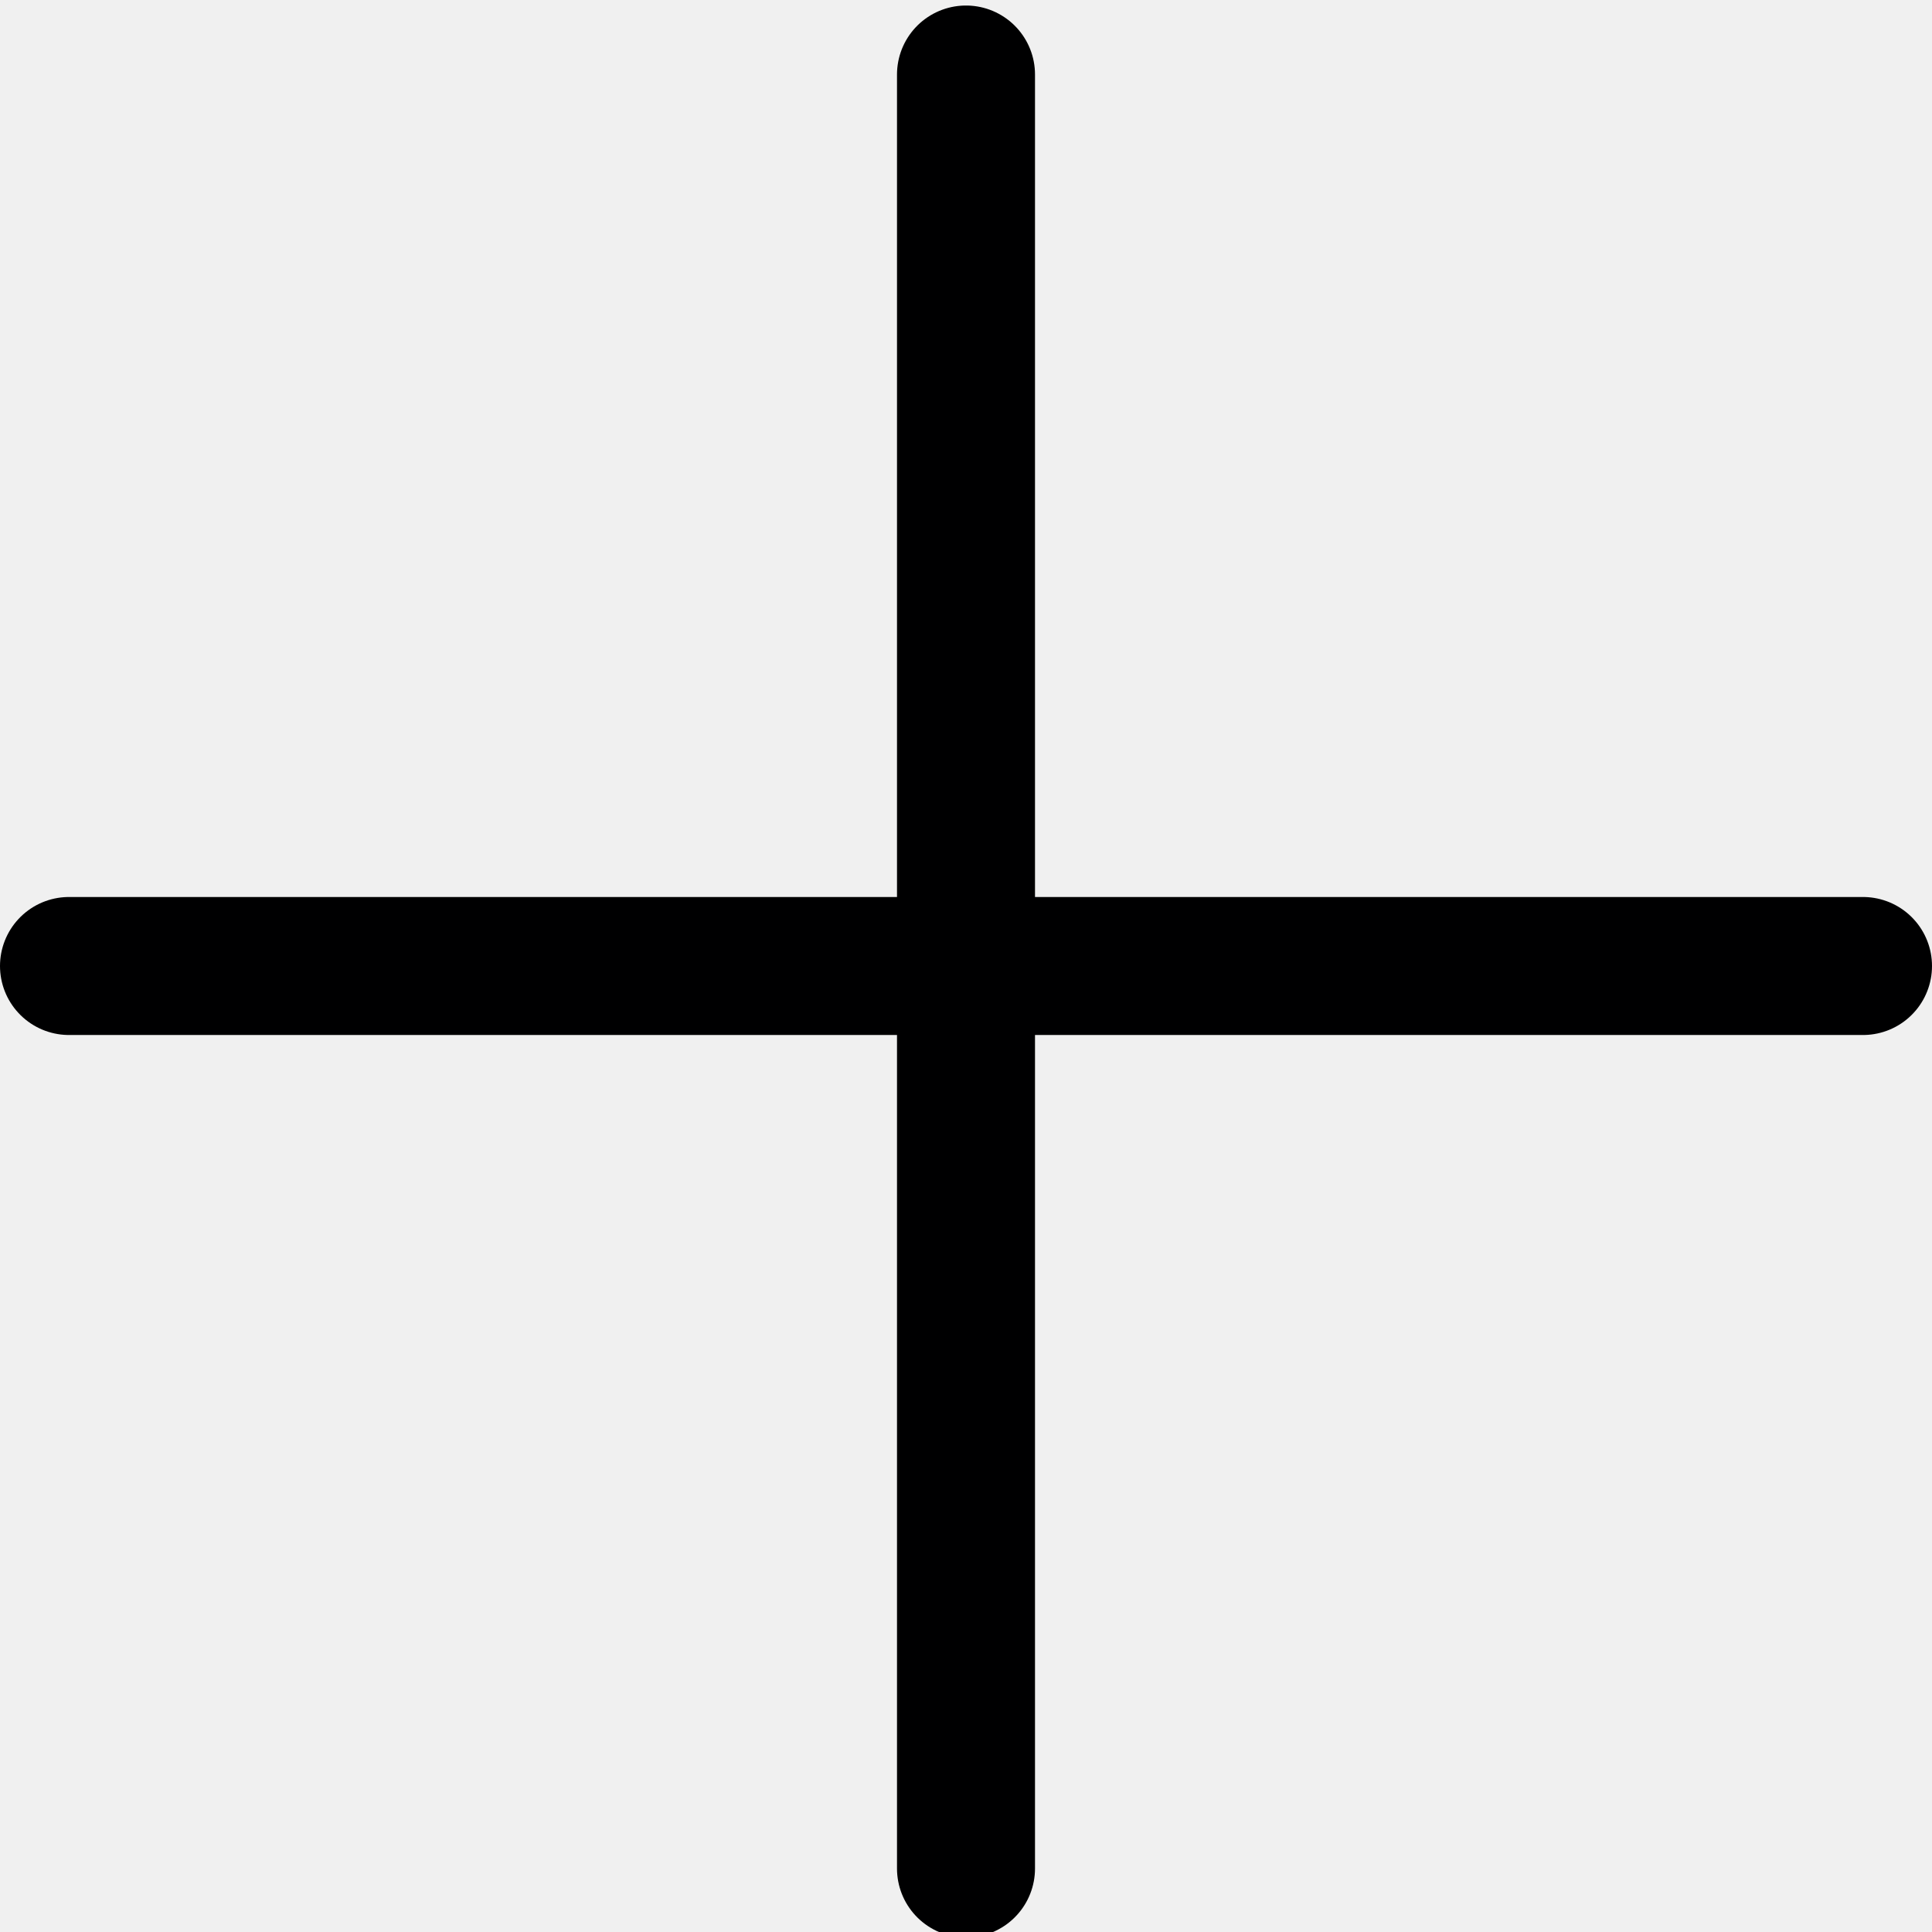
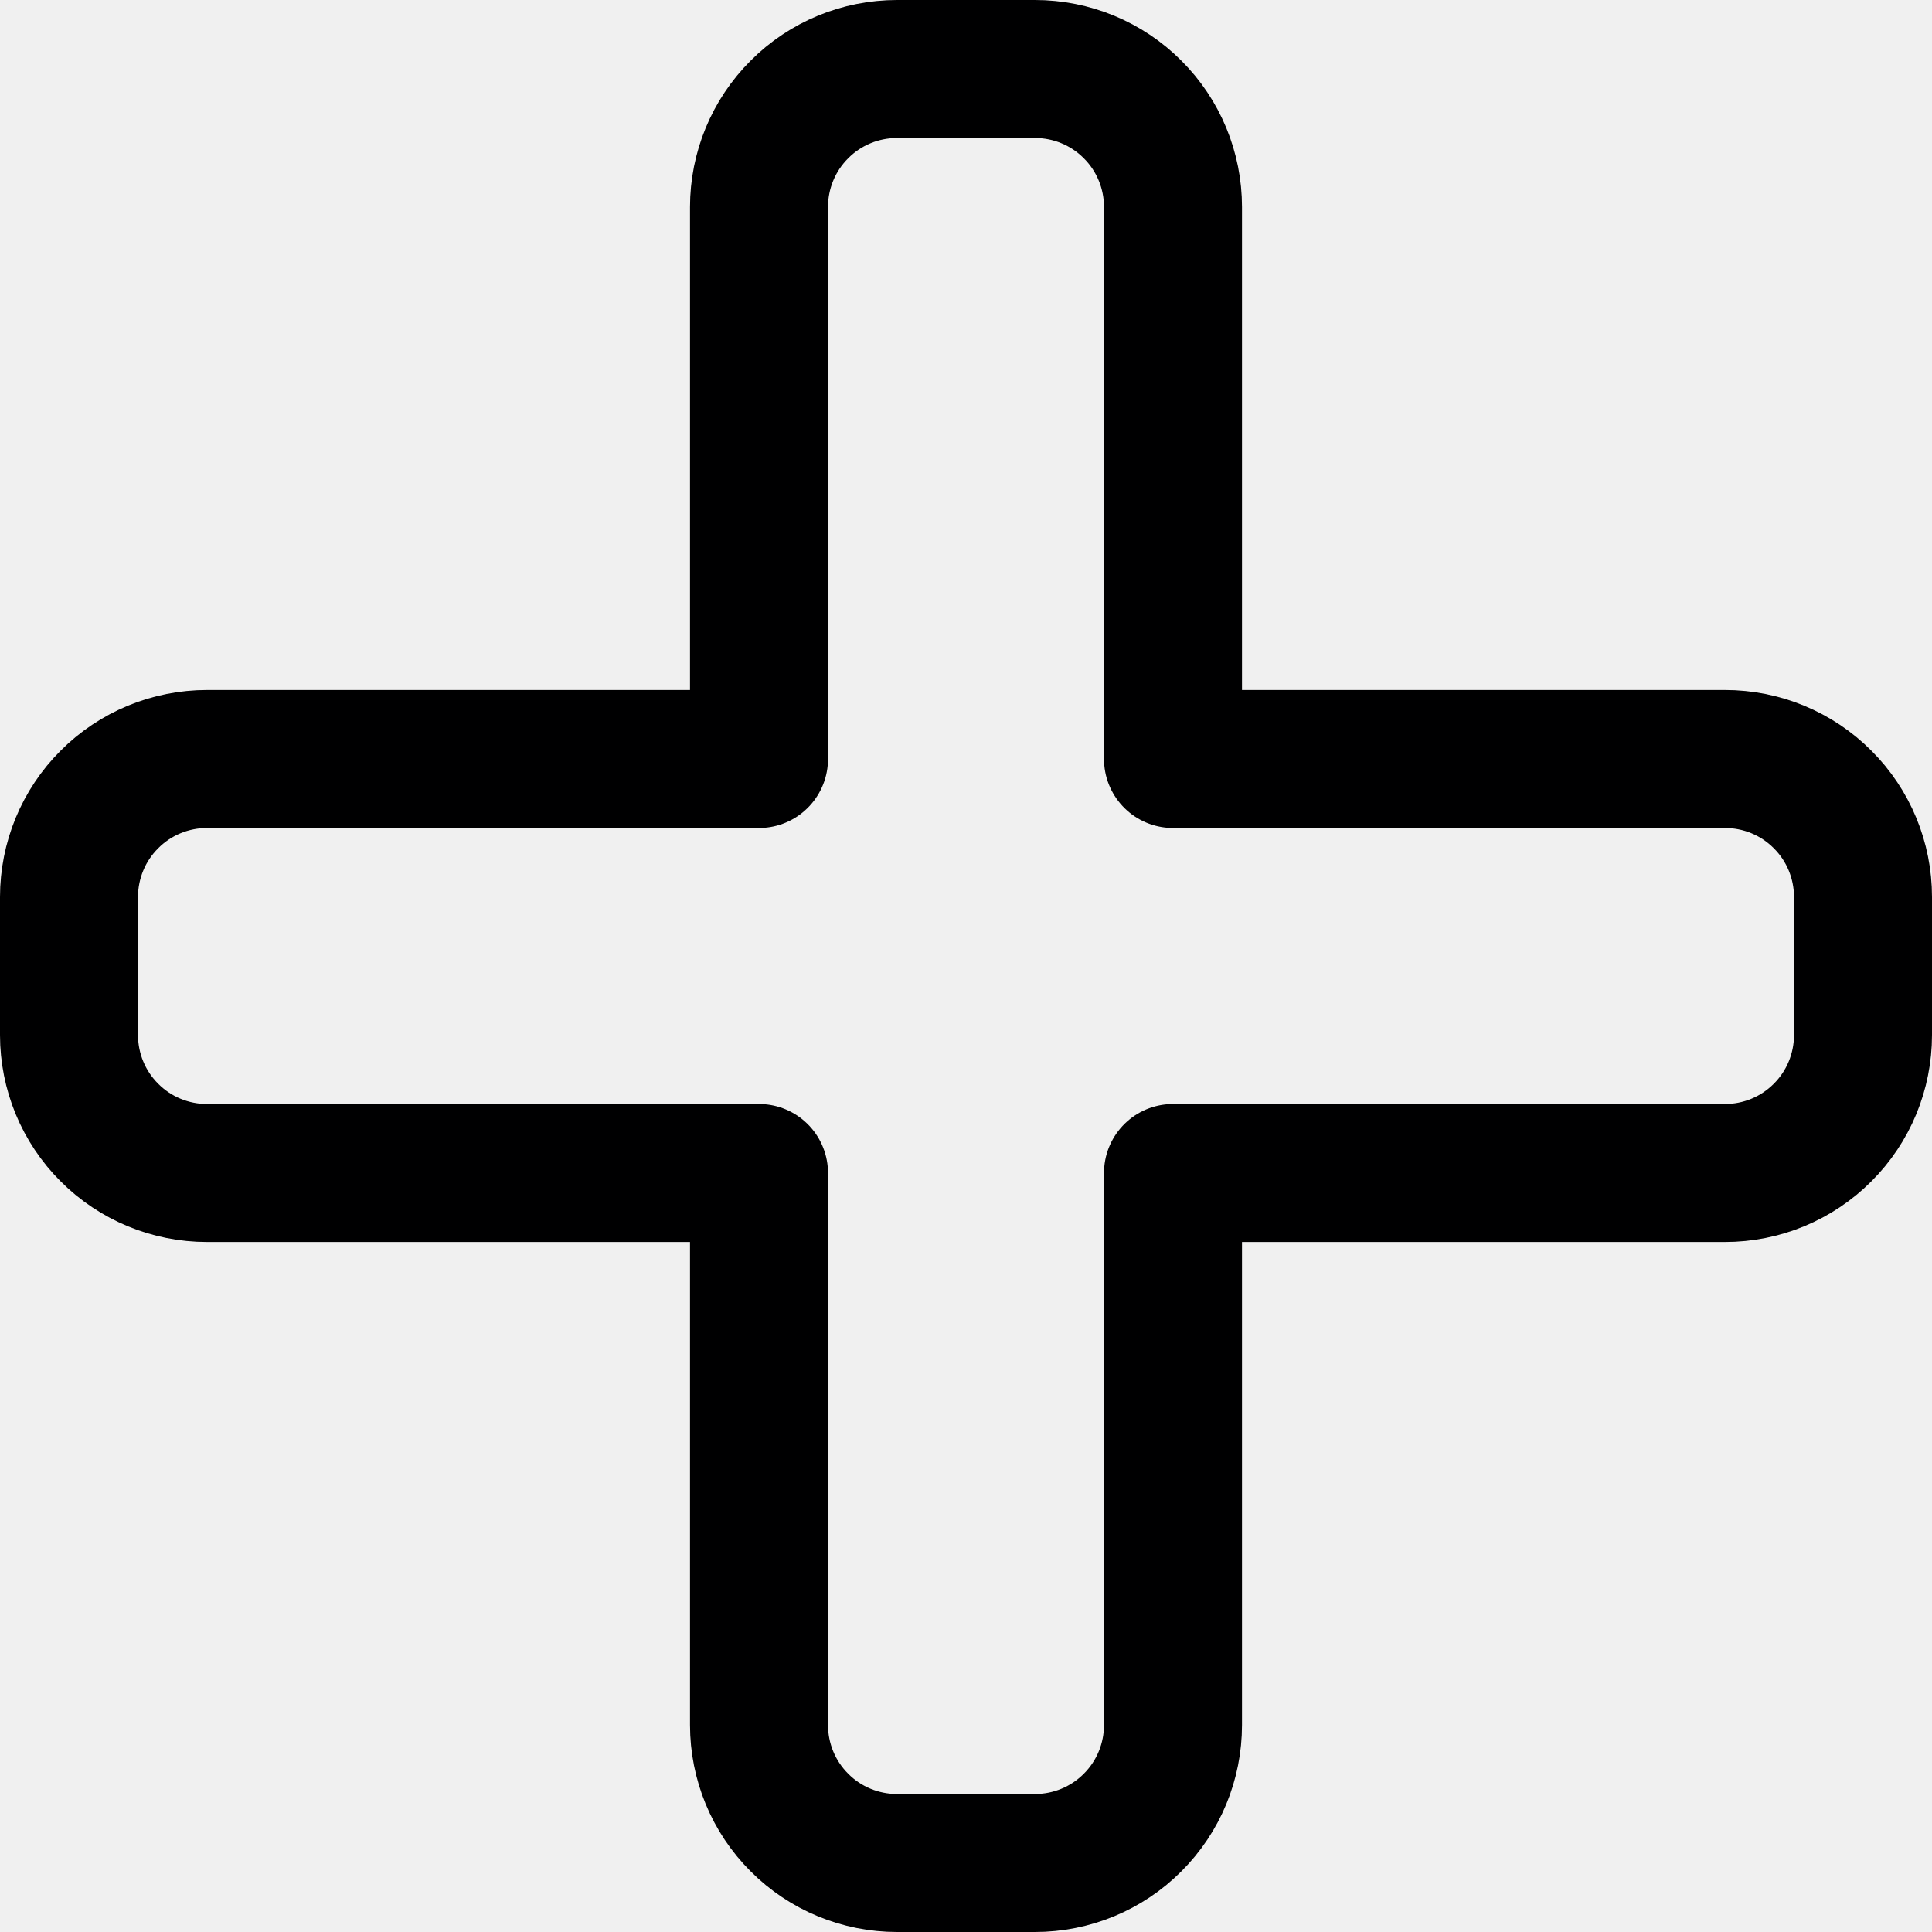
<svg xmlns="http://www.w3.org/2000/svg" width="14" height="14" viewBox="0 0 14 14" fill="none">
-   <g clip-path="url(#clip0_1236_3638)">
-     <path d="M7 0.54V13.54" stroke="#000001" stroke-linecap="round" stroke-linejoin="round" />
-     <path d="M0.5 7H13.5" stroke="#000001" stroke-linecap="round" stroke-linejoin="round" />
+   <g clip-path="url(#clip0_1236_3642)">
+     <path d="M13.5 6.5C13.5 6.235 13.395 5.98 13.207 5.793C13.02 5.605 12.765 5.5 12.5 5.5H8.5V1.5C8.5 1.235 8.395 0.98 8.207 0.793C8.02 0.605 7.765 0.5 7.5 0.5H6.5C6.235 0.5 5.98 0.605 5.793 0.793C5.605 0.98 5.5 1.235 5.5 1.5V5.5H1.5C1.235 5.5 0.98 5.605 0.793 5.793C0.605 5.98 0.5 6.235 0.5 6.5V7.5C0.5 7.765 0.605 8.02 0.793 8.207C0.98 8.395 1.235 8.5 1.5 8.5H5.5V12.5C5.5 12.765 5.605 13.02 5.793 13.207C5.98 13.395 6.235 13.5 6.5 13.5H7.5C7.765 13.5 8.02 13.395 8.207 13.207C8.395 13.02 8.5 12.765 8.5 12.5V8.5H12.5C12.765 8.5 13.02 8.395 13.207 8.207C13.395 8.02 13.5 7.765 13.5 7.5V6.5Z" stroke="#000001" stroke-linecap="round" stroke-linejoin="round" />
  </g>
  <defs>
-     <clipPath id="clip0_1236_3638">
+     <clipPath id="clip0_1236_3642">
      <rect width="14" height="14" fill="white" />
    </clipPath>
  </defs>
</svg>
